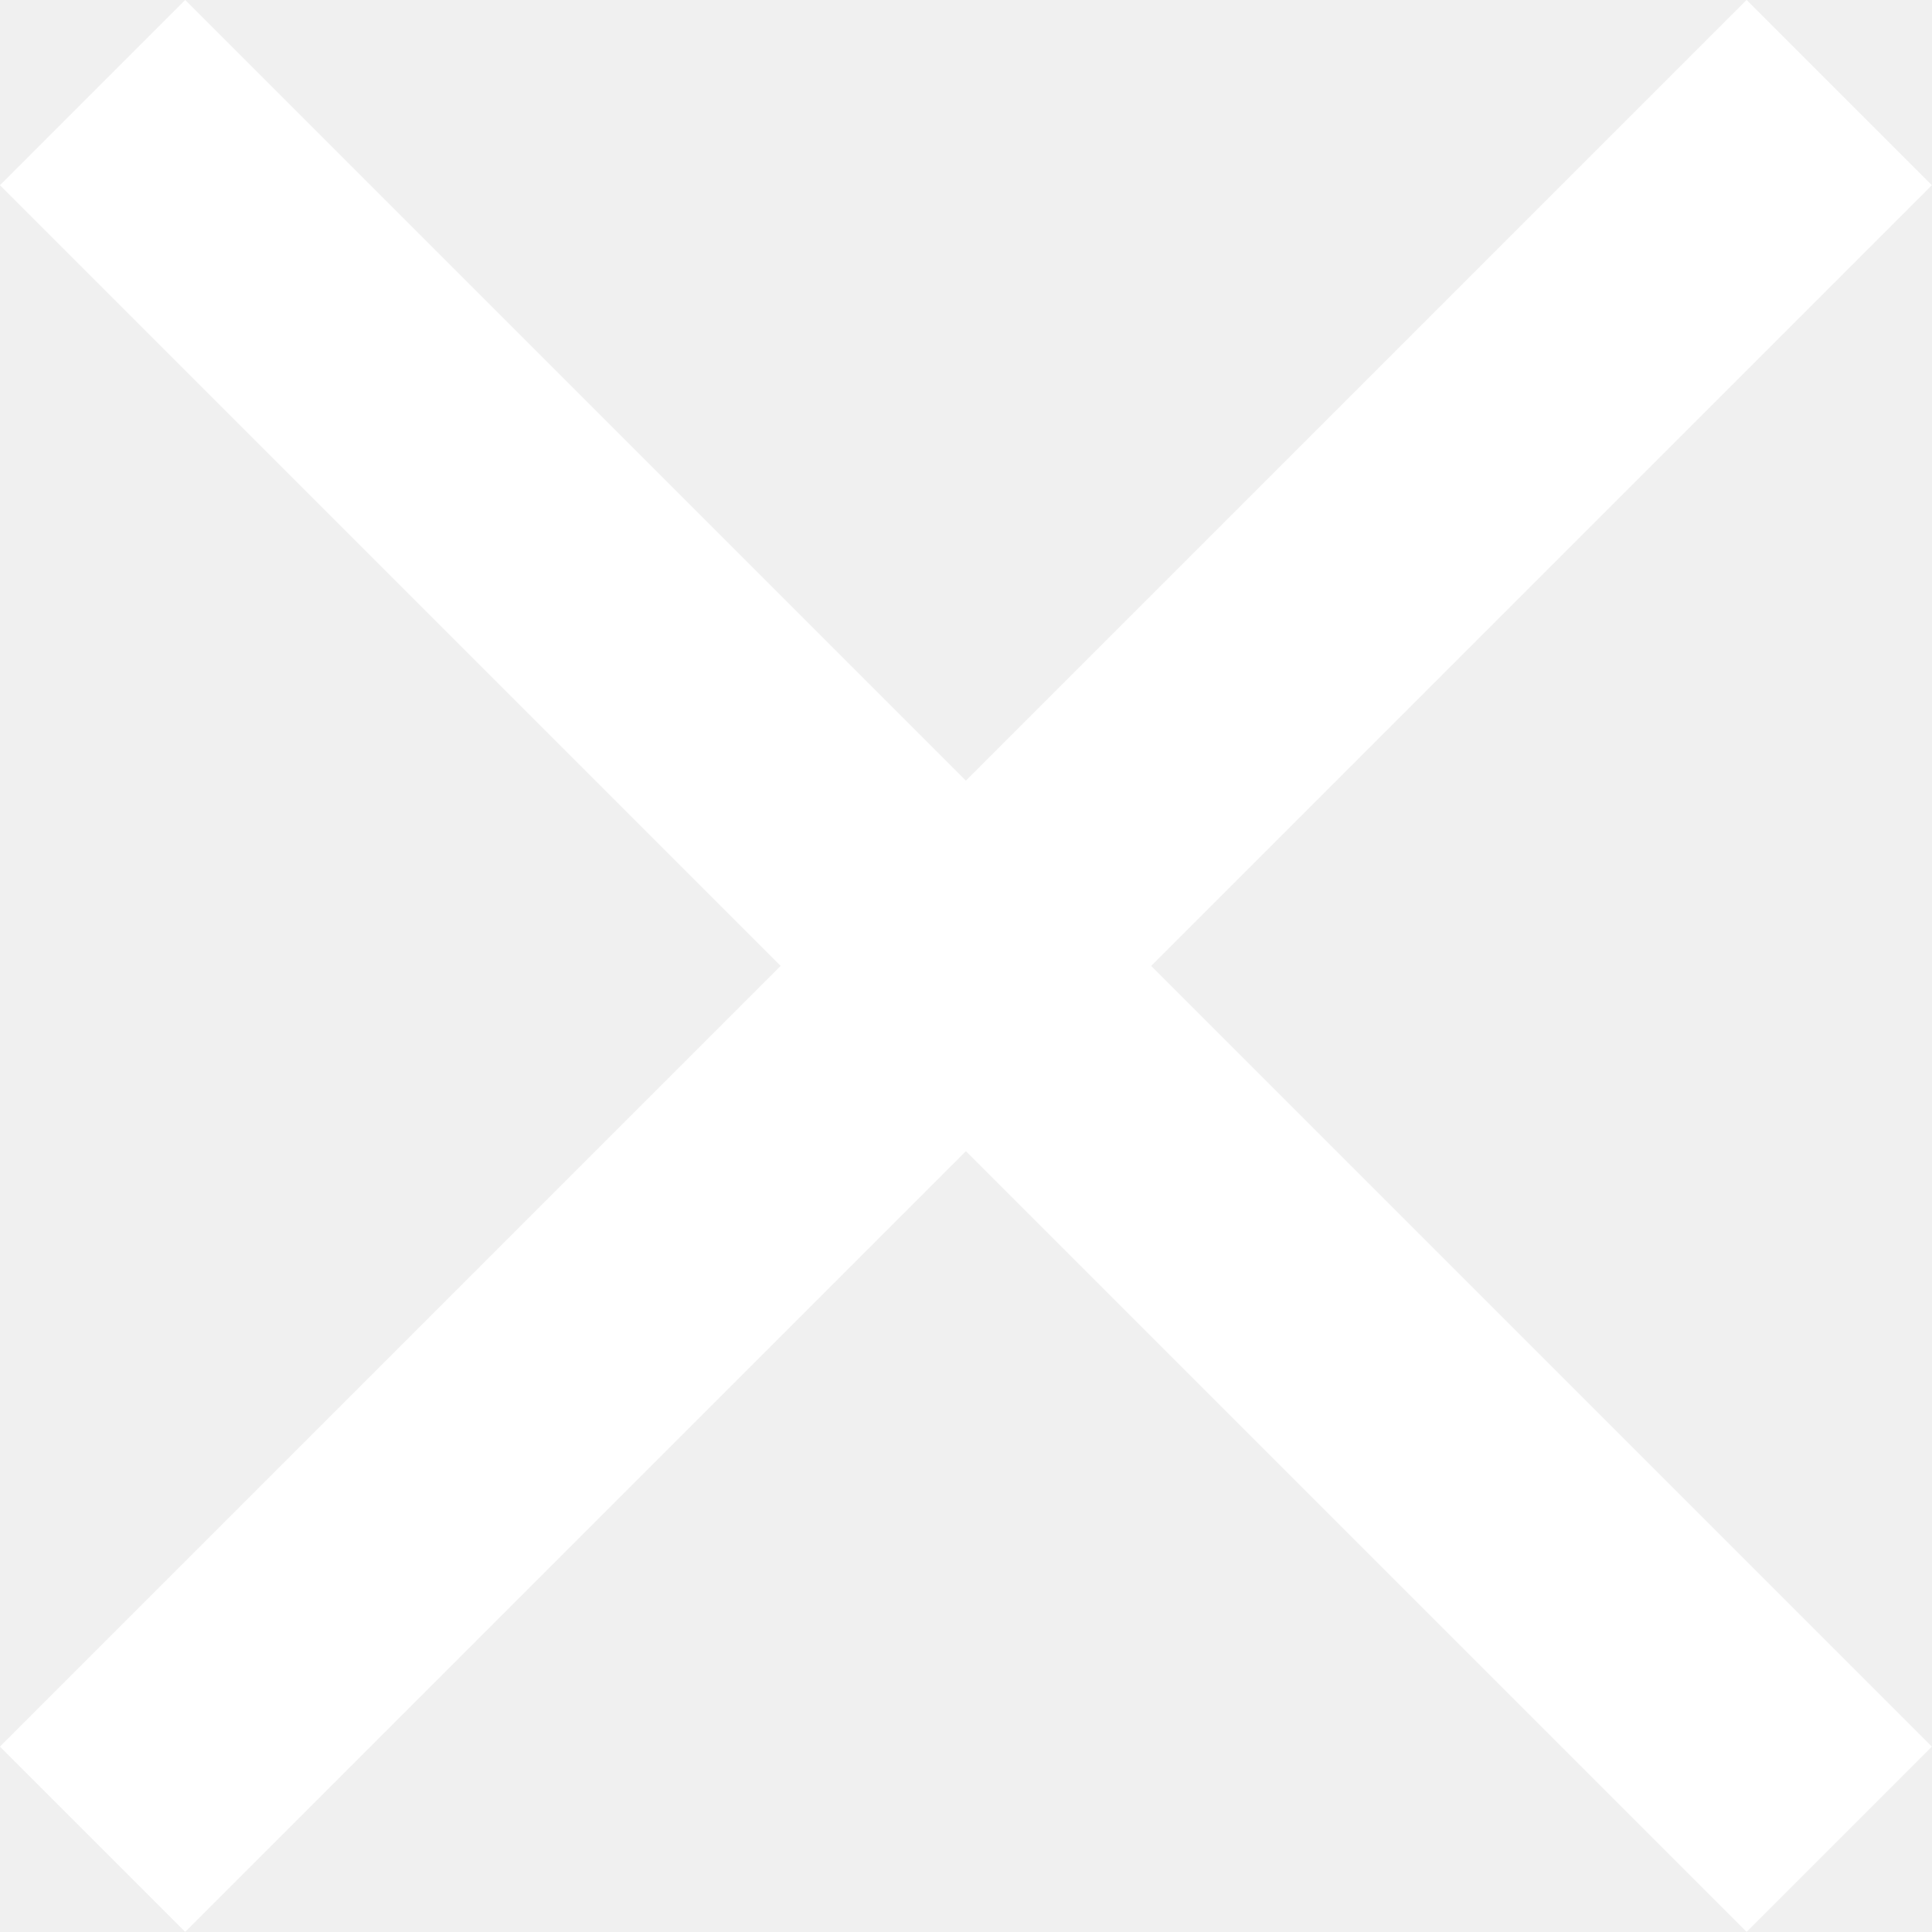
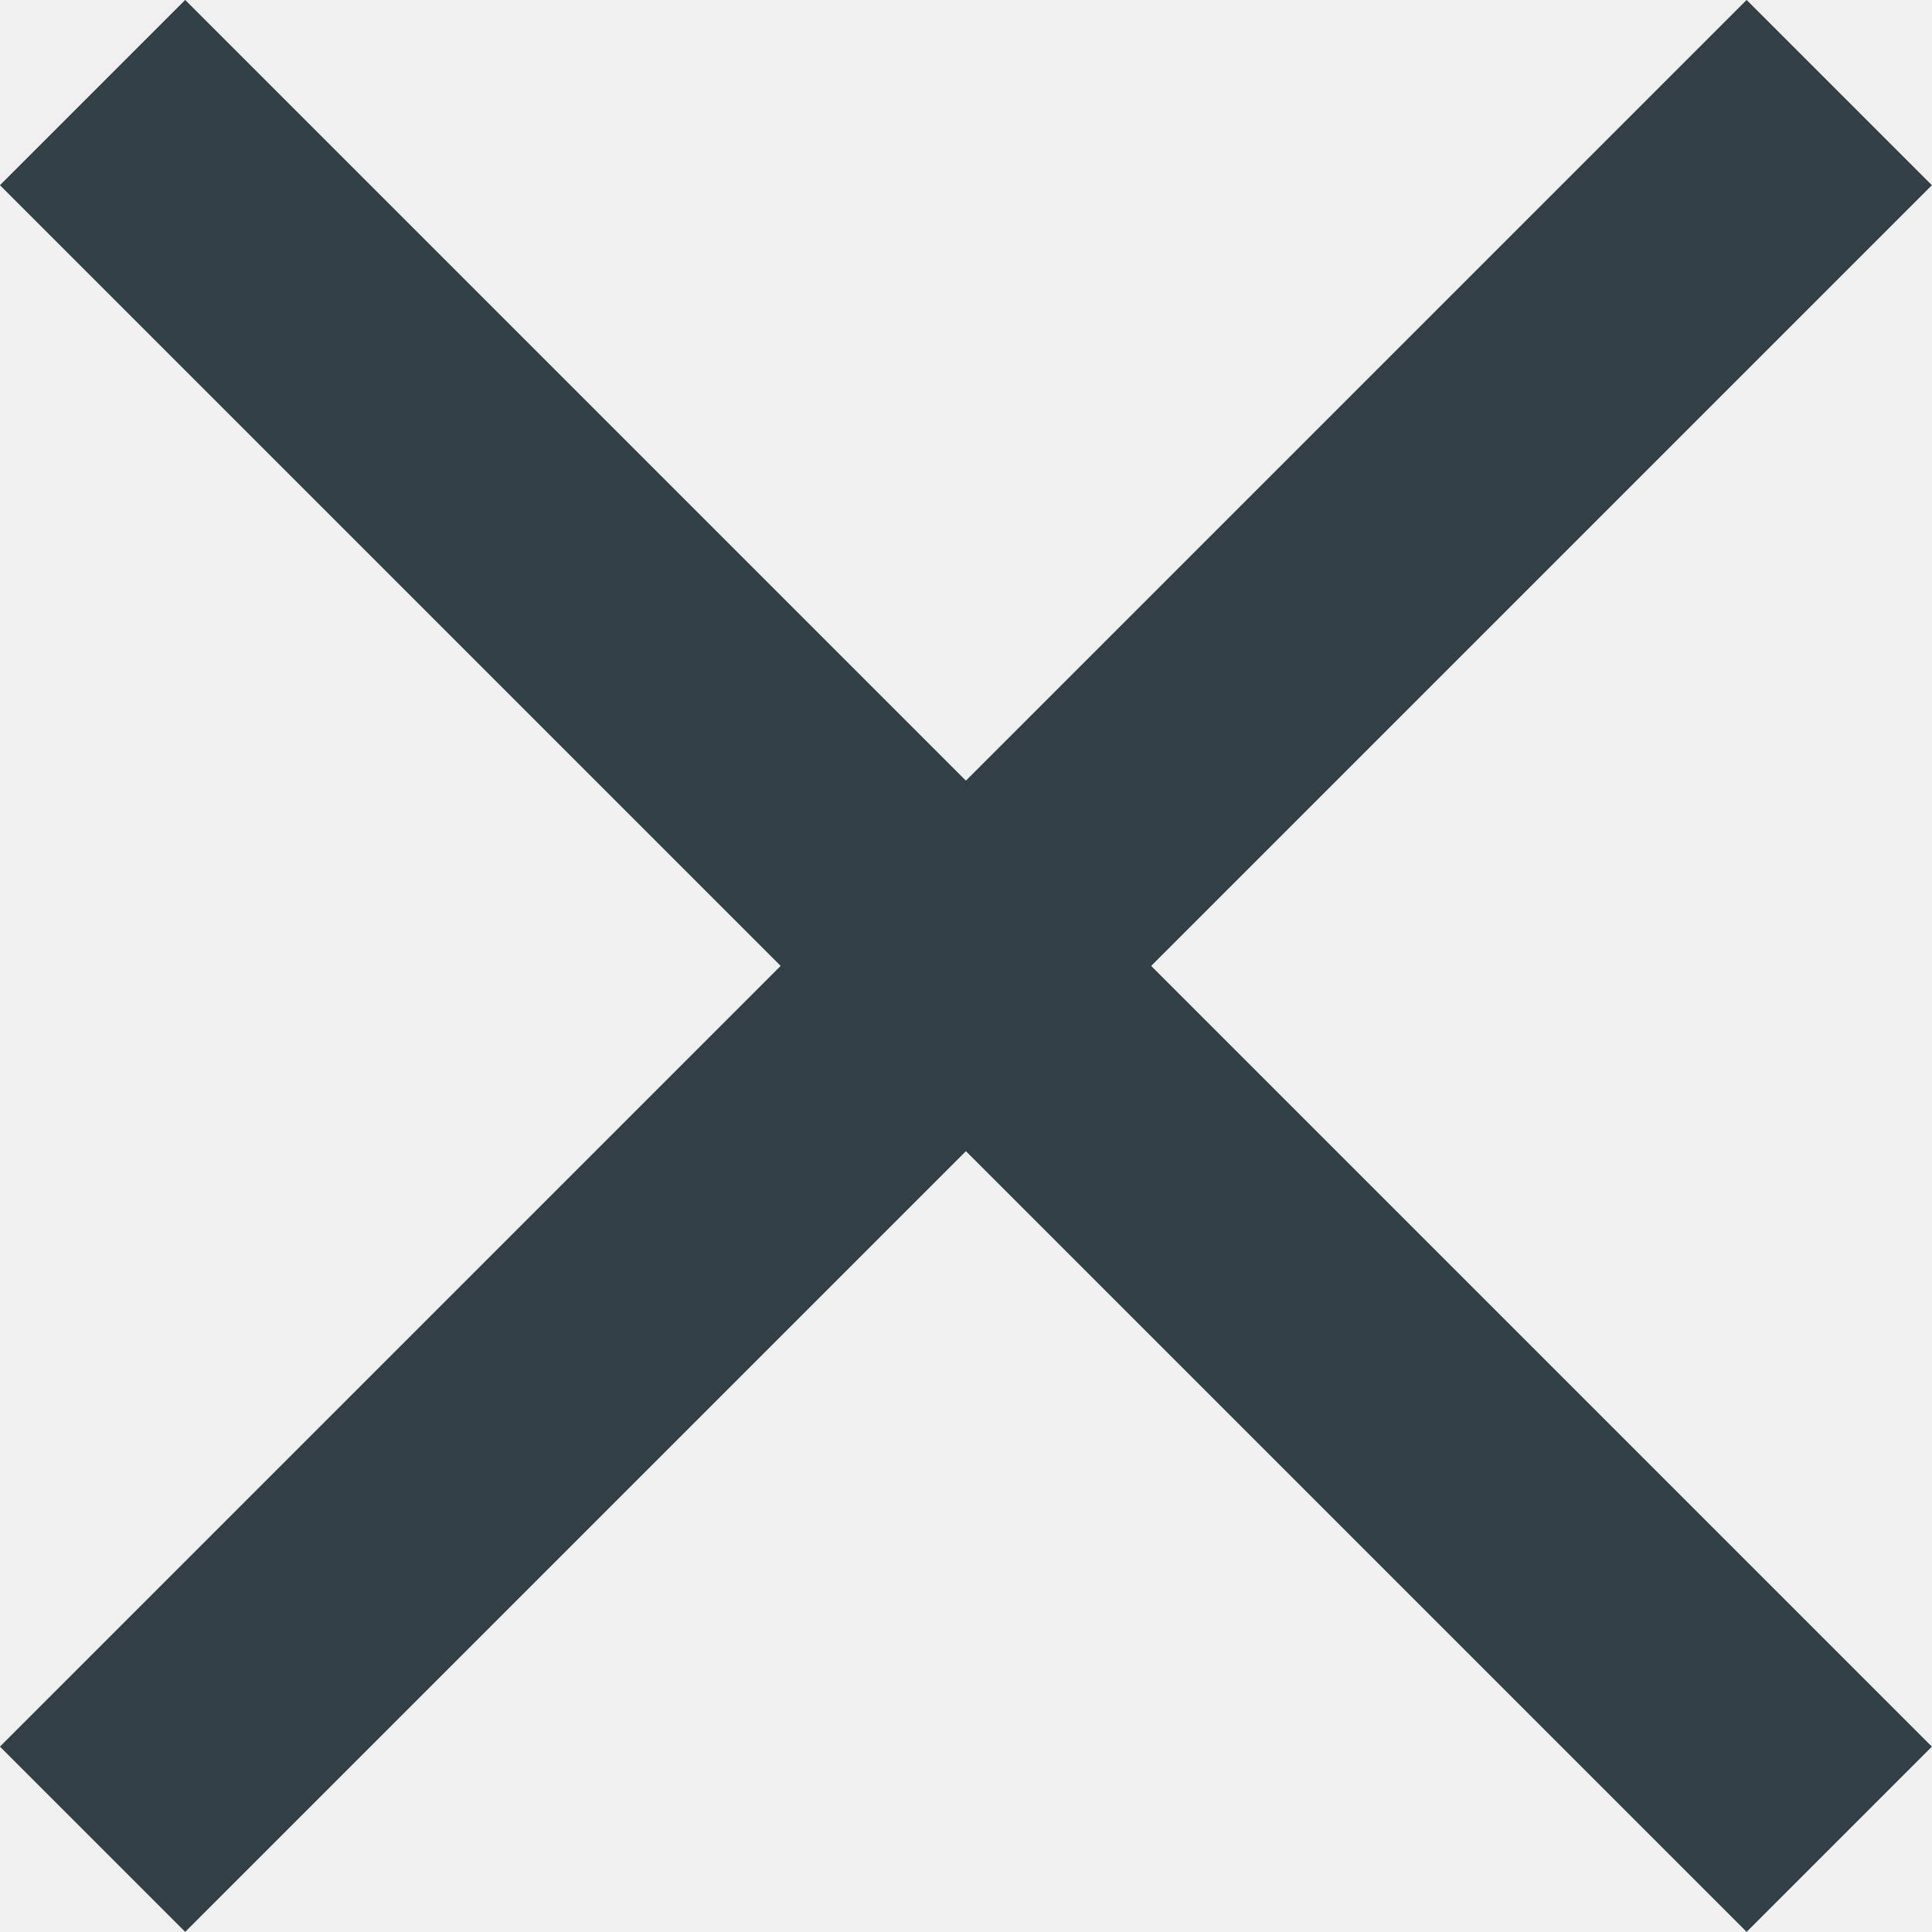
<svg xmlns="http://www.w3.org/2000/svg" id="Camada_1" viewBox="0 0 110.61 110.61">
  <defs>
-     <style>.cls-1{fill:none;stroke:#ffffff;stroke-miterlimit:10;stroke-width:15px;}</style>
+     <style>.cls-1{fill:none;stroke:#333f46;stroke-miterlimit:10;stroke-width:15px;}</style>
  </defs>
  <line class="cls-1" x1="5.3" y1="5.3" x2="105.3" y2="105.3" />
  <line class="cls-1" x1="105.3" y1="5.3" x2="5.3" y2="105.3" />
</svg>
